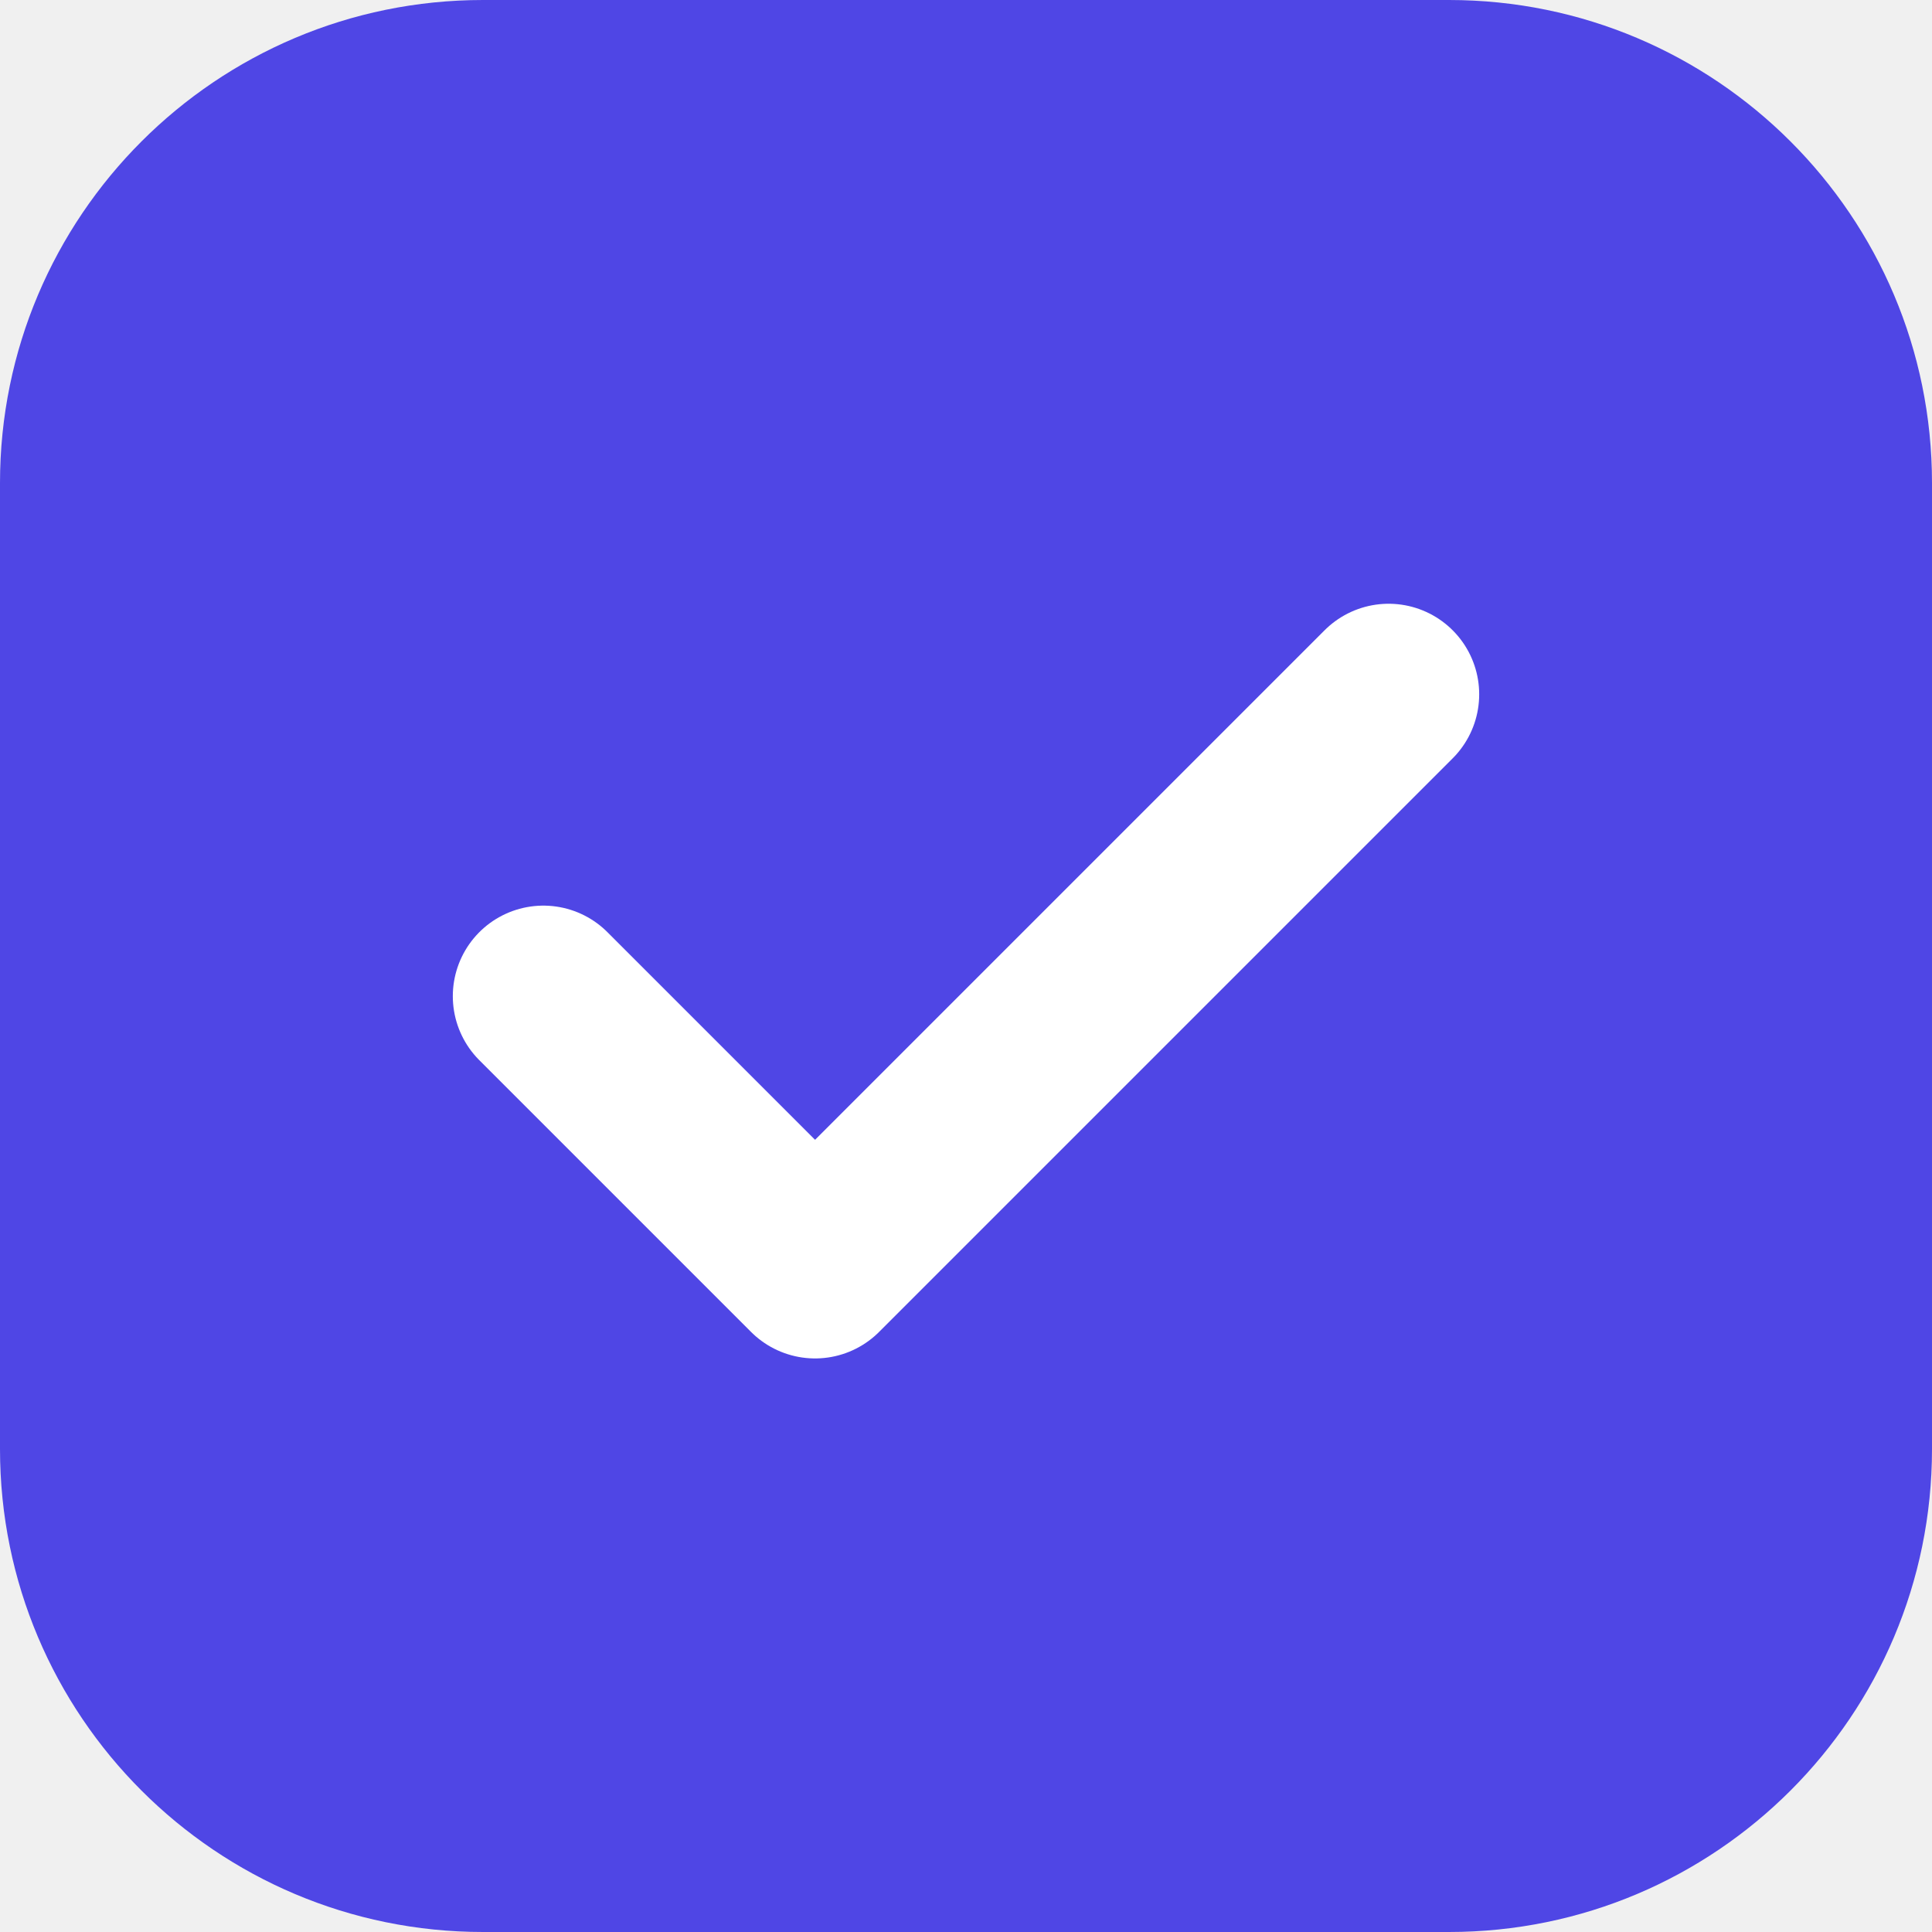
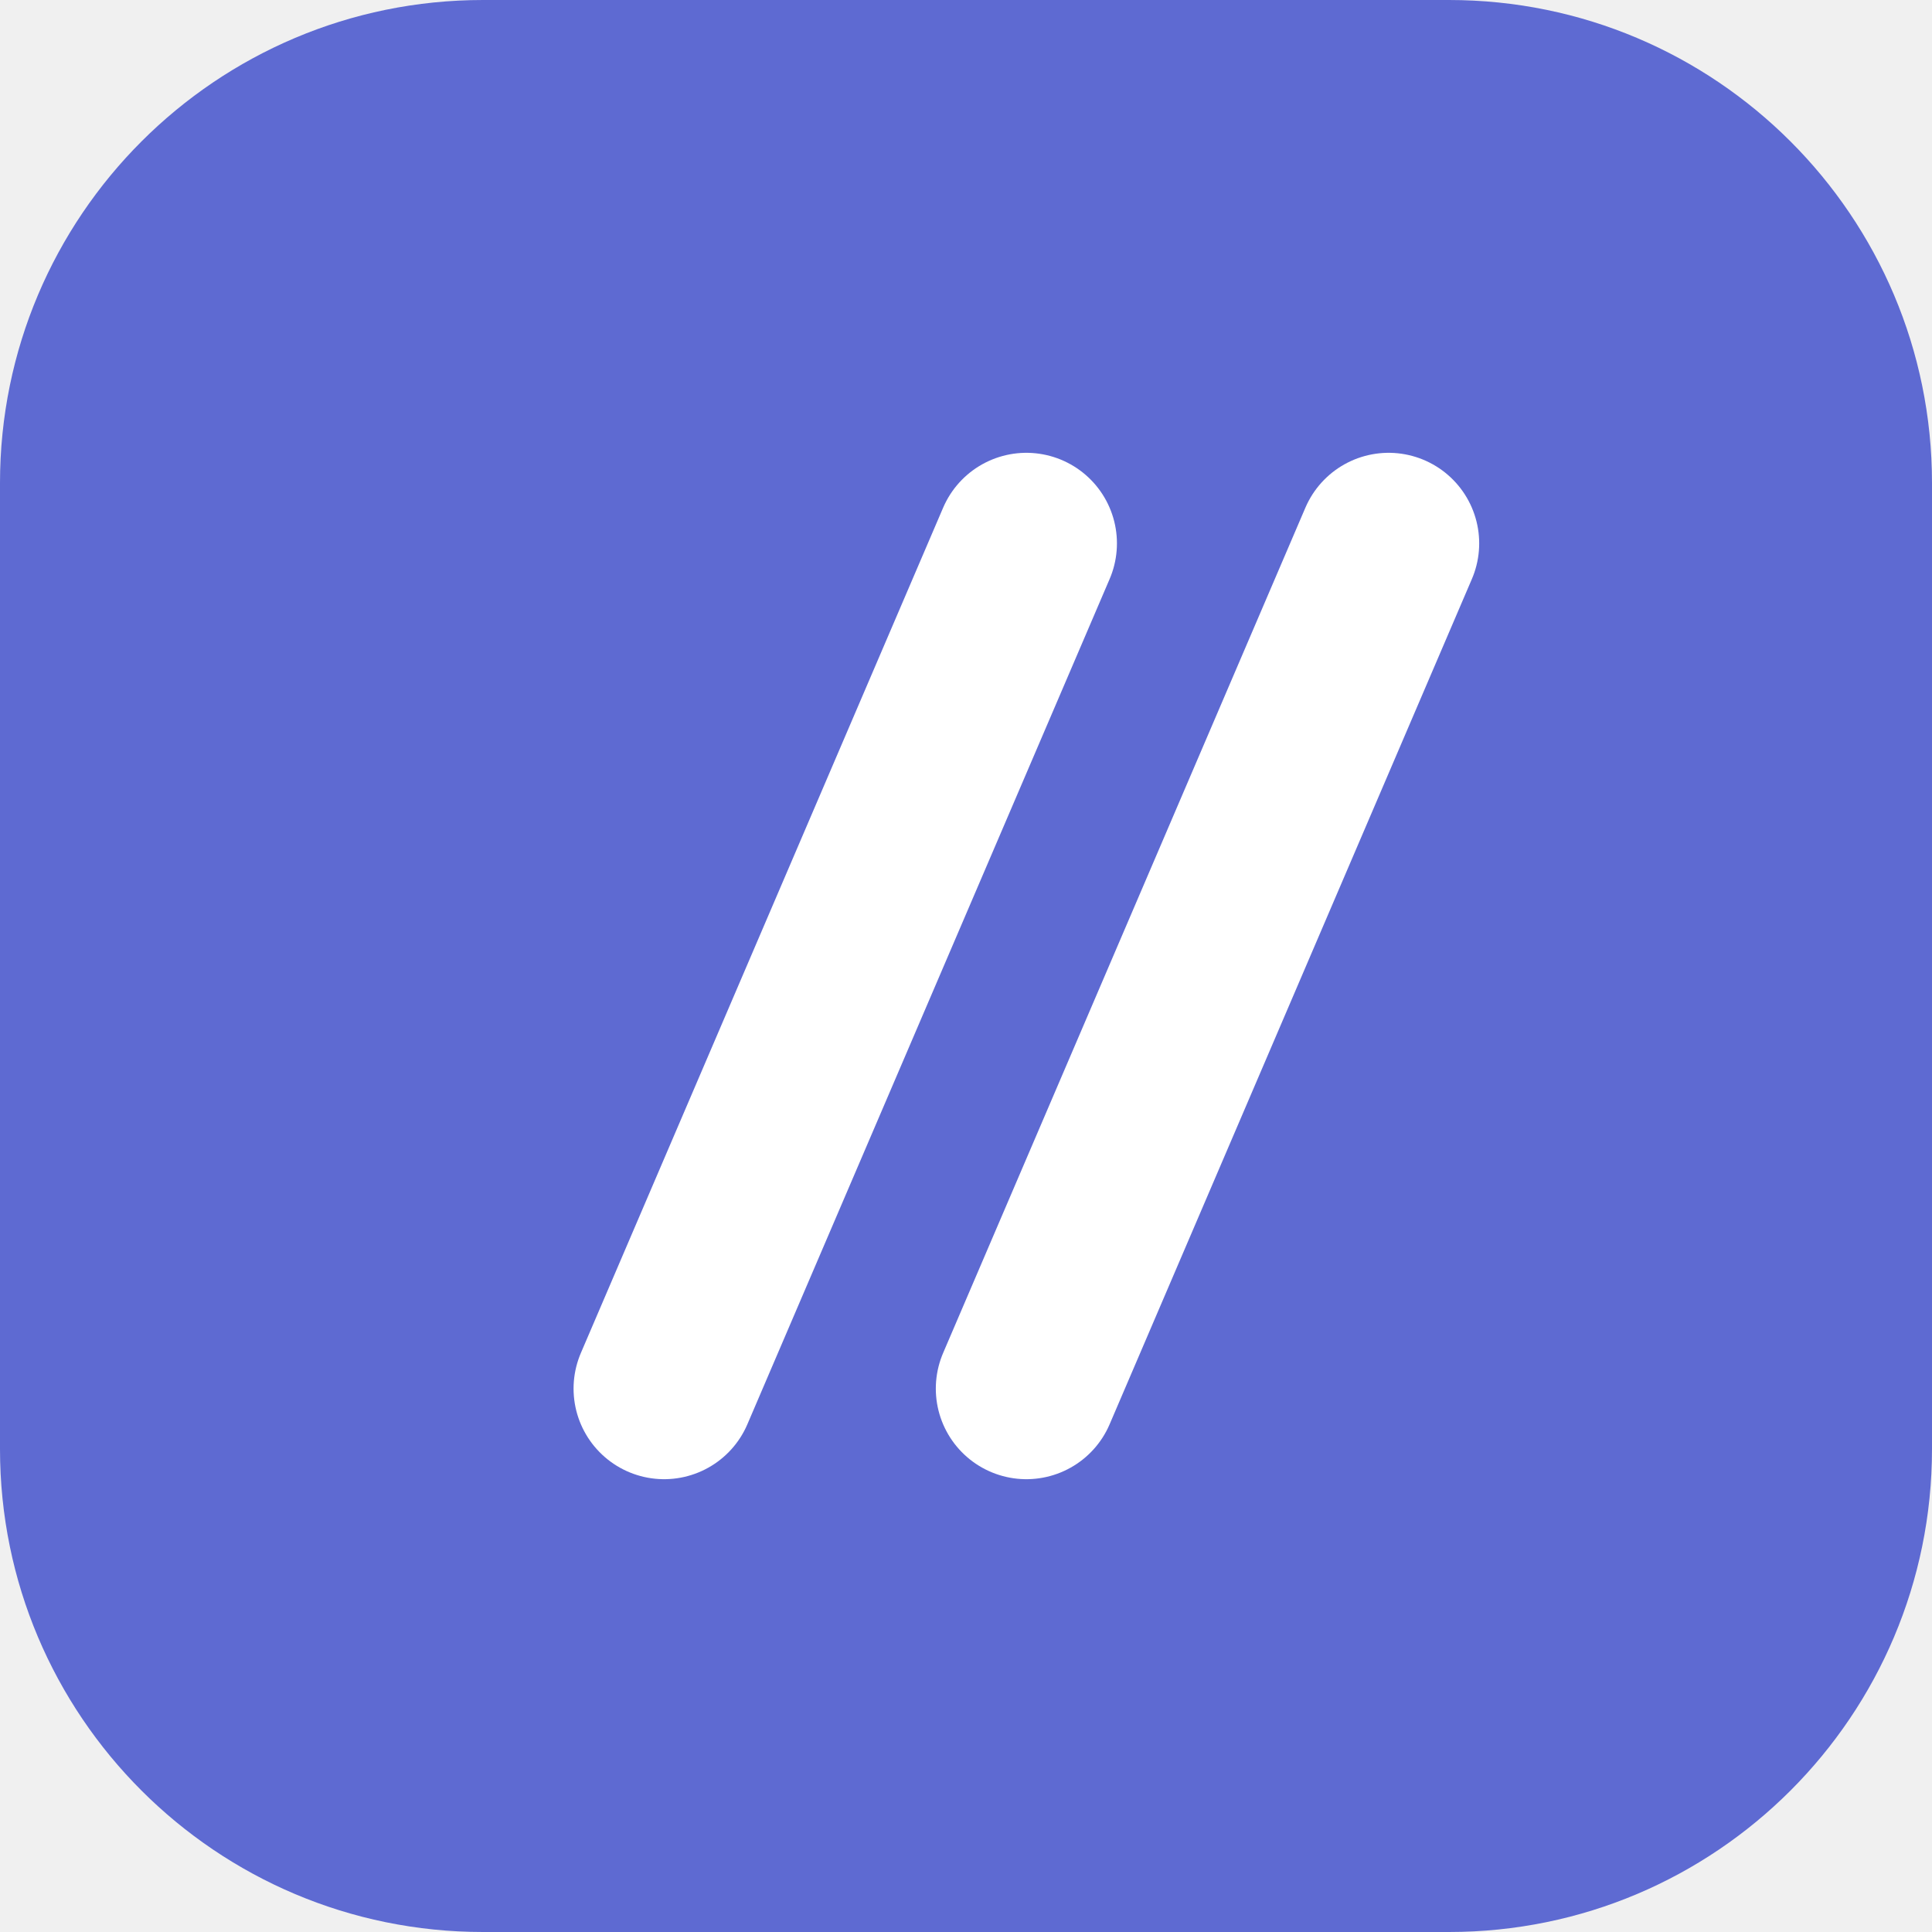
<svg xmlns="http://www.w3.org/2000/svg" viewBox="0 0 32 32">
-   <rect width="32" height="32" rx="8" fill="#4f46e5" />
-   <path d="M9 16.5l4.5 4.5L23 11.5" fill="none" stroke="#fff" stroke-width="3" stroke-linecap="round" stroke-linejoin="round" />
+   <rect width="32" height="32" rx="8" fill="#5e6ad2" />
+   <path d="M11 23 17 9M17 23l6-14" fill="none" stroke="#fff" stroke-width="3" stroke-linecap="round" />
</svg>
